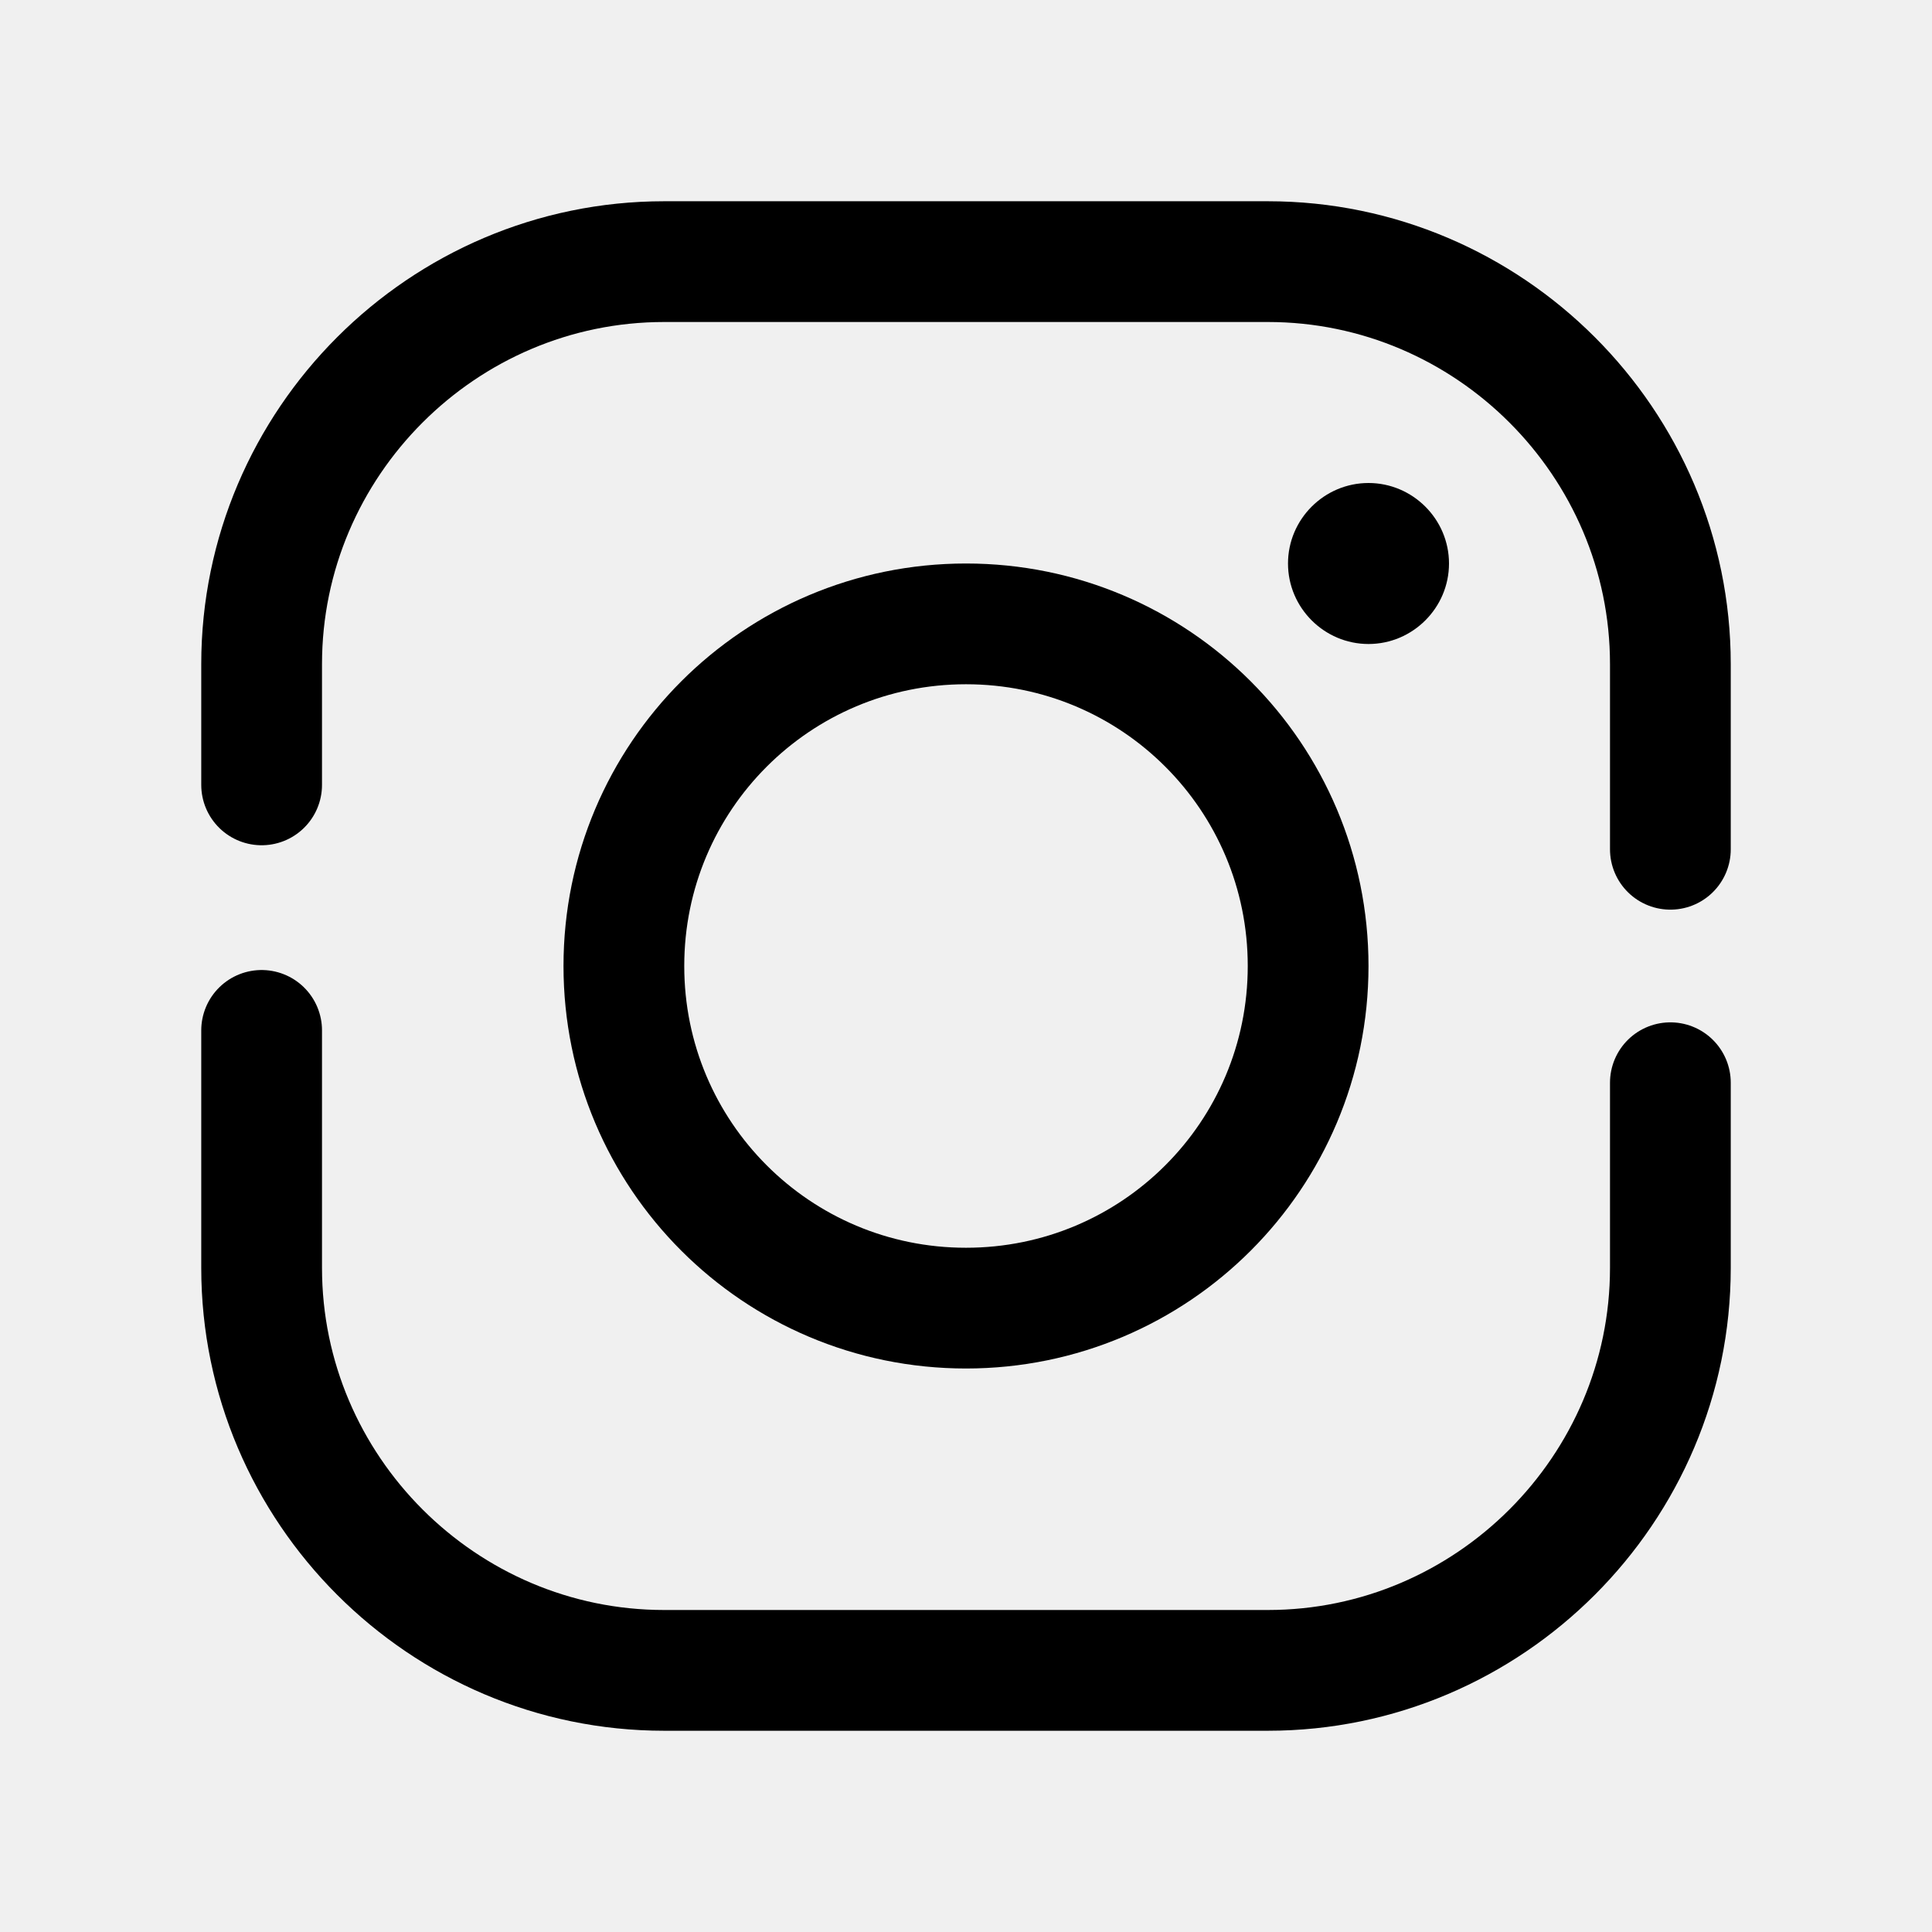
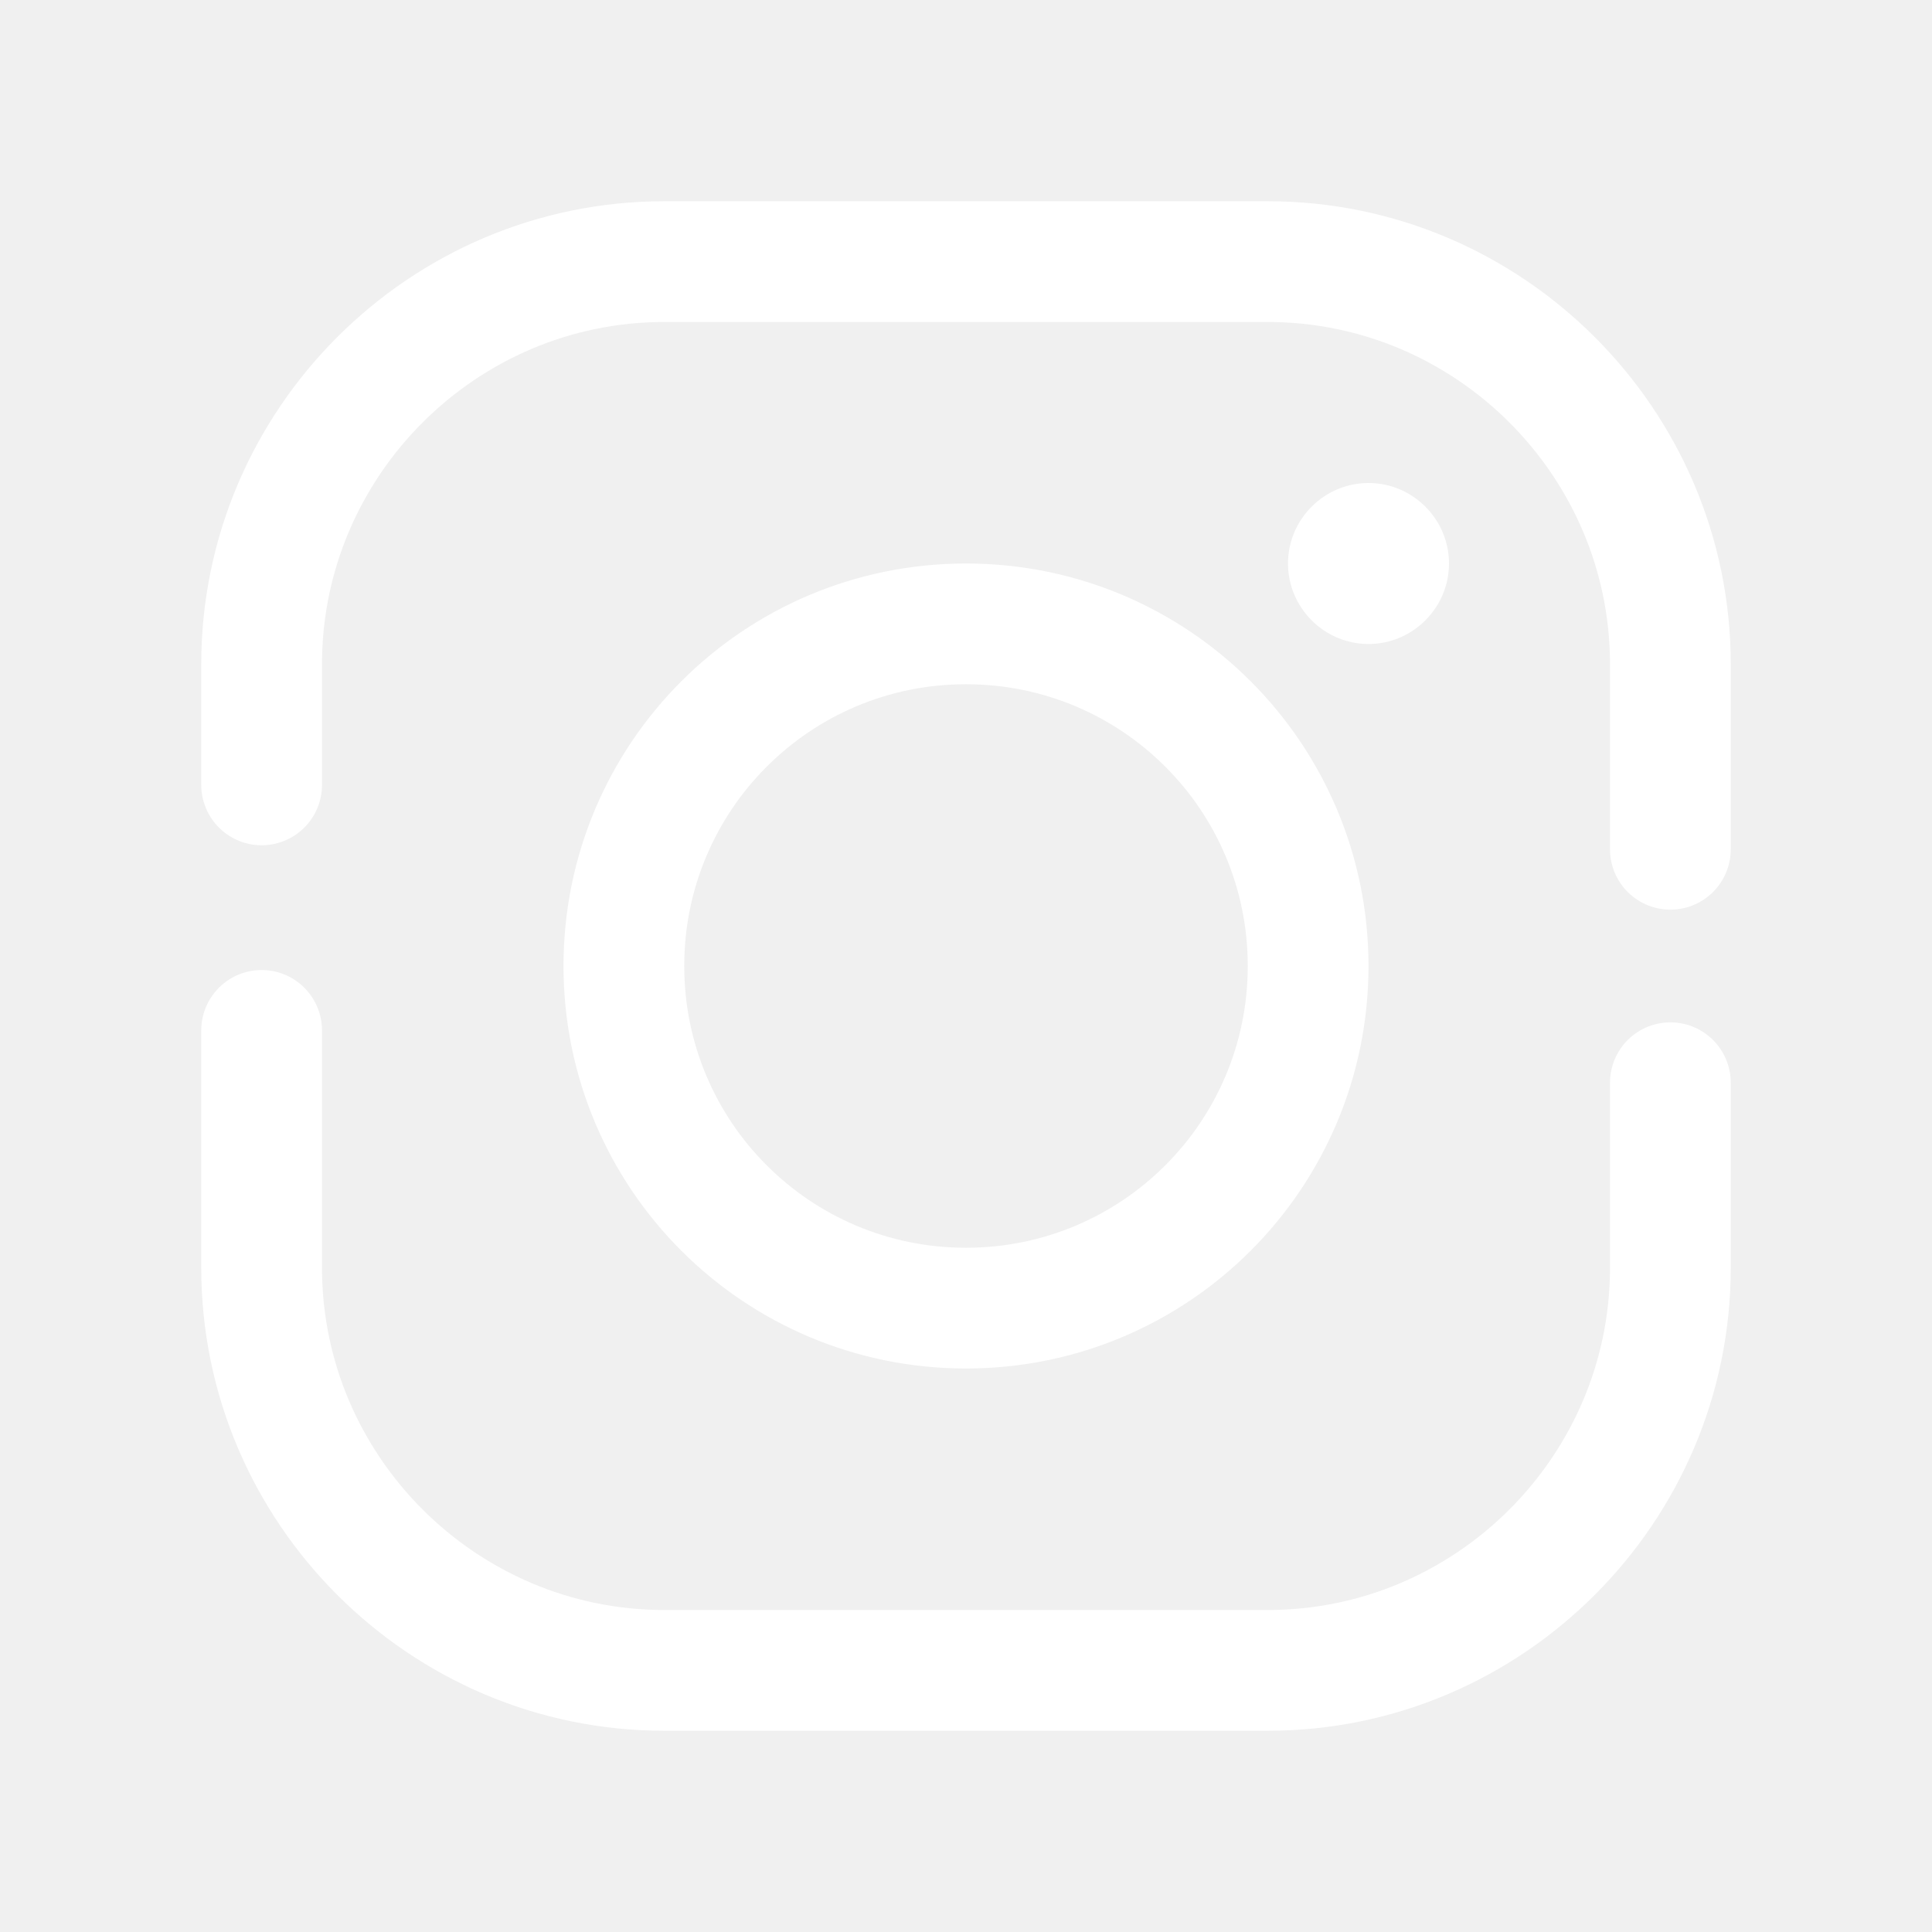
- <svg xmlns="http://www.w3.org/2000/svg" version="1.1" id="Layer_1" x="0px" y="0px" viewBox="0 0 48 48" style="enable-background:new 0 0 48 48;" xml:space="preserve">
-   <style type="text/css">
- 	.st0{fill:#90CAF9;}
- 	.st1{fill:#F48FB1;}
- 	.st2{fill:#8CE7F2;}
- 	.st3{fill:none;stroke:#000000;stroke-width:3;stroke-linecap:round;stroke-linejoin:round;stroke-miterlimit:10;}
- 	.st4{fill:none;stroke:#000000;stroke-width:3;stroke-linecap:round;stroke-miterlimit:10;}
- 	.st5{fill:#9FA8DA;}
- 	.st6{fill:none;stroke:#000000;stroke-width:3;stroke-miterlimit:10;}
- 	.st7{fill:none;stroke:#000000;stroke-width:3;stroke-linecap:round;stroke-linejoin:round;}
- 	.st8{fill:none;stroke:#000000;stroke-width:3;stroke-linecap:round;stroke-linejoin:round;stroke-miterlimit:5;}
- 	.st9{fill:#FFE082;}
- 	.st10{fill:#CCCCCC;}
- 	.st11{fill:none;stroke:#18193F;stroke-width:3;stroke-linecap:round;stroke-linejoin:round;stroke-miterlimit:10;}
- 	.st12{fill:none;stroke:#18193F;stroke-width:3;stroke-miterlimit:10;}
- 	.st13{fill:none;stroke:#18193F;stroke-width:3;stroke-linecap:round;stroke-miterlimit:10;}
- 	.st14{fill:none;stroke:#18193F;stroke-width:3;stroke-linecap:round;stroke-linejoin:round;}
- 	.st15{fill:none;stroke:#18193F;stroke-width:3;stroke-linecap:round;stroke-linejoin:round;stroke-miterlimit:5;}
- 	.st16{fill:#18193F;}
- 	.st17{fill:none;stroke:#000000;stroke-width:3;stroke-linecap:round;}
- 	.st18{fill:none;stroke:#000000;stroke-width:3;stroke-miterlimit:20;}
- 	.st19{fill:none;stroke:#000000;stroke-width:3;stroke-linejoin:round;}
- 	.st20{fill:none;stroke:#000000;stroke-width:2.5;stroke-linecap:round;}
- 	.st21{fill:none;stroke:#000000;stroke-width:2.5;stroke-linecap:round;stroke-linejoin:round;}
- 	.st22{fill:#FFAB91;}
- 	.st23{fill:#A5D6A7;}
- 	.st24{fill:none;stroke:#18193F;stroke-width:3;stroke-linecap:round;}
- 	.st25{fill:none;stroke:#18193F;stroke-width:3;stroke-linejoin:round;}
- 	.st26{fill:none;stroke:#18193F;stroke-width:3;stroke-miterlimit:20;}
- 	.st27{fill:none;stroke:#18193F;stroke-width:2.5;stroke-linecap:round;}
- 	.st28{fill:none;stroke:#18193F;stroke-width:2.5;stroke-linecap:round;stroke-linejoin:round;}
- 	.st29{fill:none;stroke:#000000;stroke-width:3;stroke-linejoin:round;stroke-miterlimit:10;}
- 	.st30{fill:none;stroke:#18193F;stroke-width:3;stroke-linejoin:round;stroke-miterlimit:10;}
- </style>
-   <path class="st3" d="M41.5,21.1v-4.6c0-5.5-4.5-10-10-10h-15c-5.5,0-10,4.5-10,10v3" />
-   <path class="st3" d="M6.5,25.6v5.9c0,5.5,4.5,10,10,10h15c5.5,0,10-4.5,10-10v-4.6" />
-   <path class="st6" d="M24,15.5c-4.7,0-8.5,3.8-8.5,8.5s3.8,8.5,8.5,8.5s8.5-3.8,8.5-8.5S28.7,15.5,24,15.5z" />
-   <path d="M34,12c-1.1,0-2,0.9-2,2s0.9,2,2,2s2-0.9,2-2S35.1,12,34,12z" />
+ <svg xmlns="http://www.w3.org/2000/svg" viewBox="0,0,256,256" width="48px" height="48px">
+   <g fill="none" fill-rule="nonzero" stroke="none" stroke-width="none" stroke-linecap="none" stroke-linejoin="none" stroke-miterlimit="10" stroke-dasharray="" stroke-dashoffset="0" font-family="none" font-weight="none" font-size="none" text-anchor="none" style="mix-blend-mode: normal">
+     <g transform="scale(5.33333,5.33333)">
+       <path d="M41.5,21.1v-4.6c0,-5.5 -4.5,-10 -10,-10h-15c-5.5,0 -10,4.5 -10,10v3" fill="none" stroke="#ffffff" stroke-width="3" stroke-linecap="round" stroke-linejoin="round" />
+       <path d="M6.5,25.6v5.9c0,5.5 4.5,10 10,10h15c5.5,0 10,-4.5 10,-10v-4.6" fill="none" stroke="#ffffff" stroke-width="3" stroke-linecap="round" stroke-linejoin="round" />
+       <path d="M24,15.5c-4.7,0 -8.5,3.8 -8.5,8.5c0,4.7 3.8,8.5 8.5,8.5c4.7,0 8.5,-3.8 8.5,-8.5c0,-4.7 -3.8,-8.5 -8.5,-8.5z" fill="none" stroke="#ffffff" stroke-width="3" stroke-linecap="butt" stroke-linejoin="miter" />
+       <path d="M34,12c-1.1,0 -2,0.9 -2,2c0,1.1 0.9,2 2,2c1.1,0 2,-0.9 2,-2c0,-1.1 -0.9,-2 -2,-2z" fill="#ffffff" stroke="none" stroke-width="1" stroke-linecap="butt" stroke-linejoin="miter" />
+     </g>
+   </g>
</svg>
